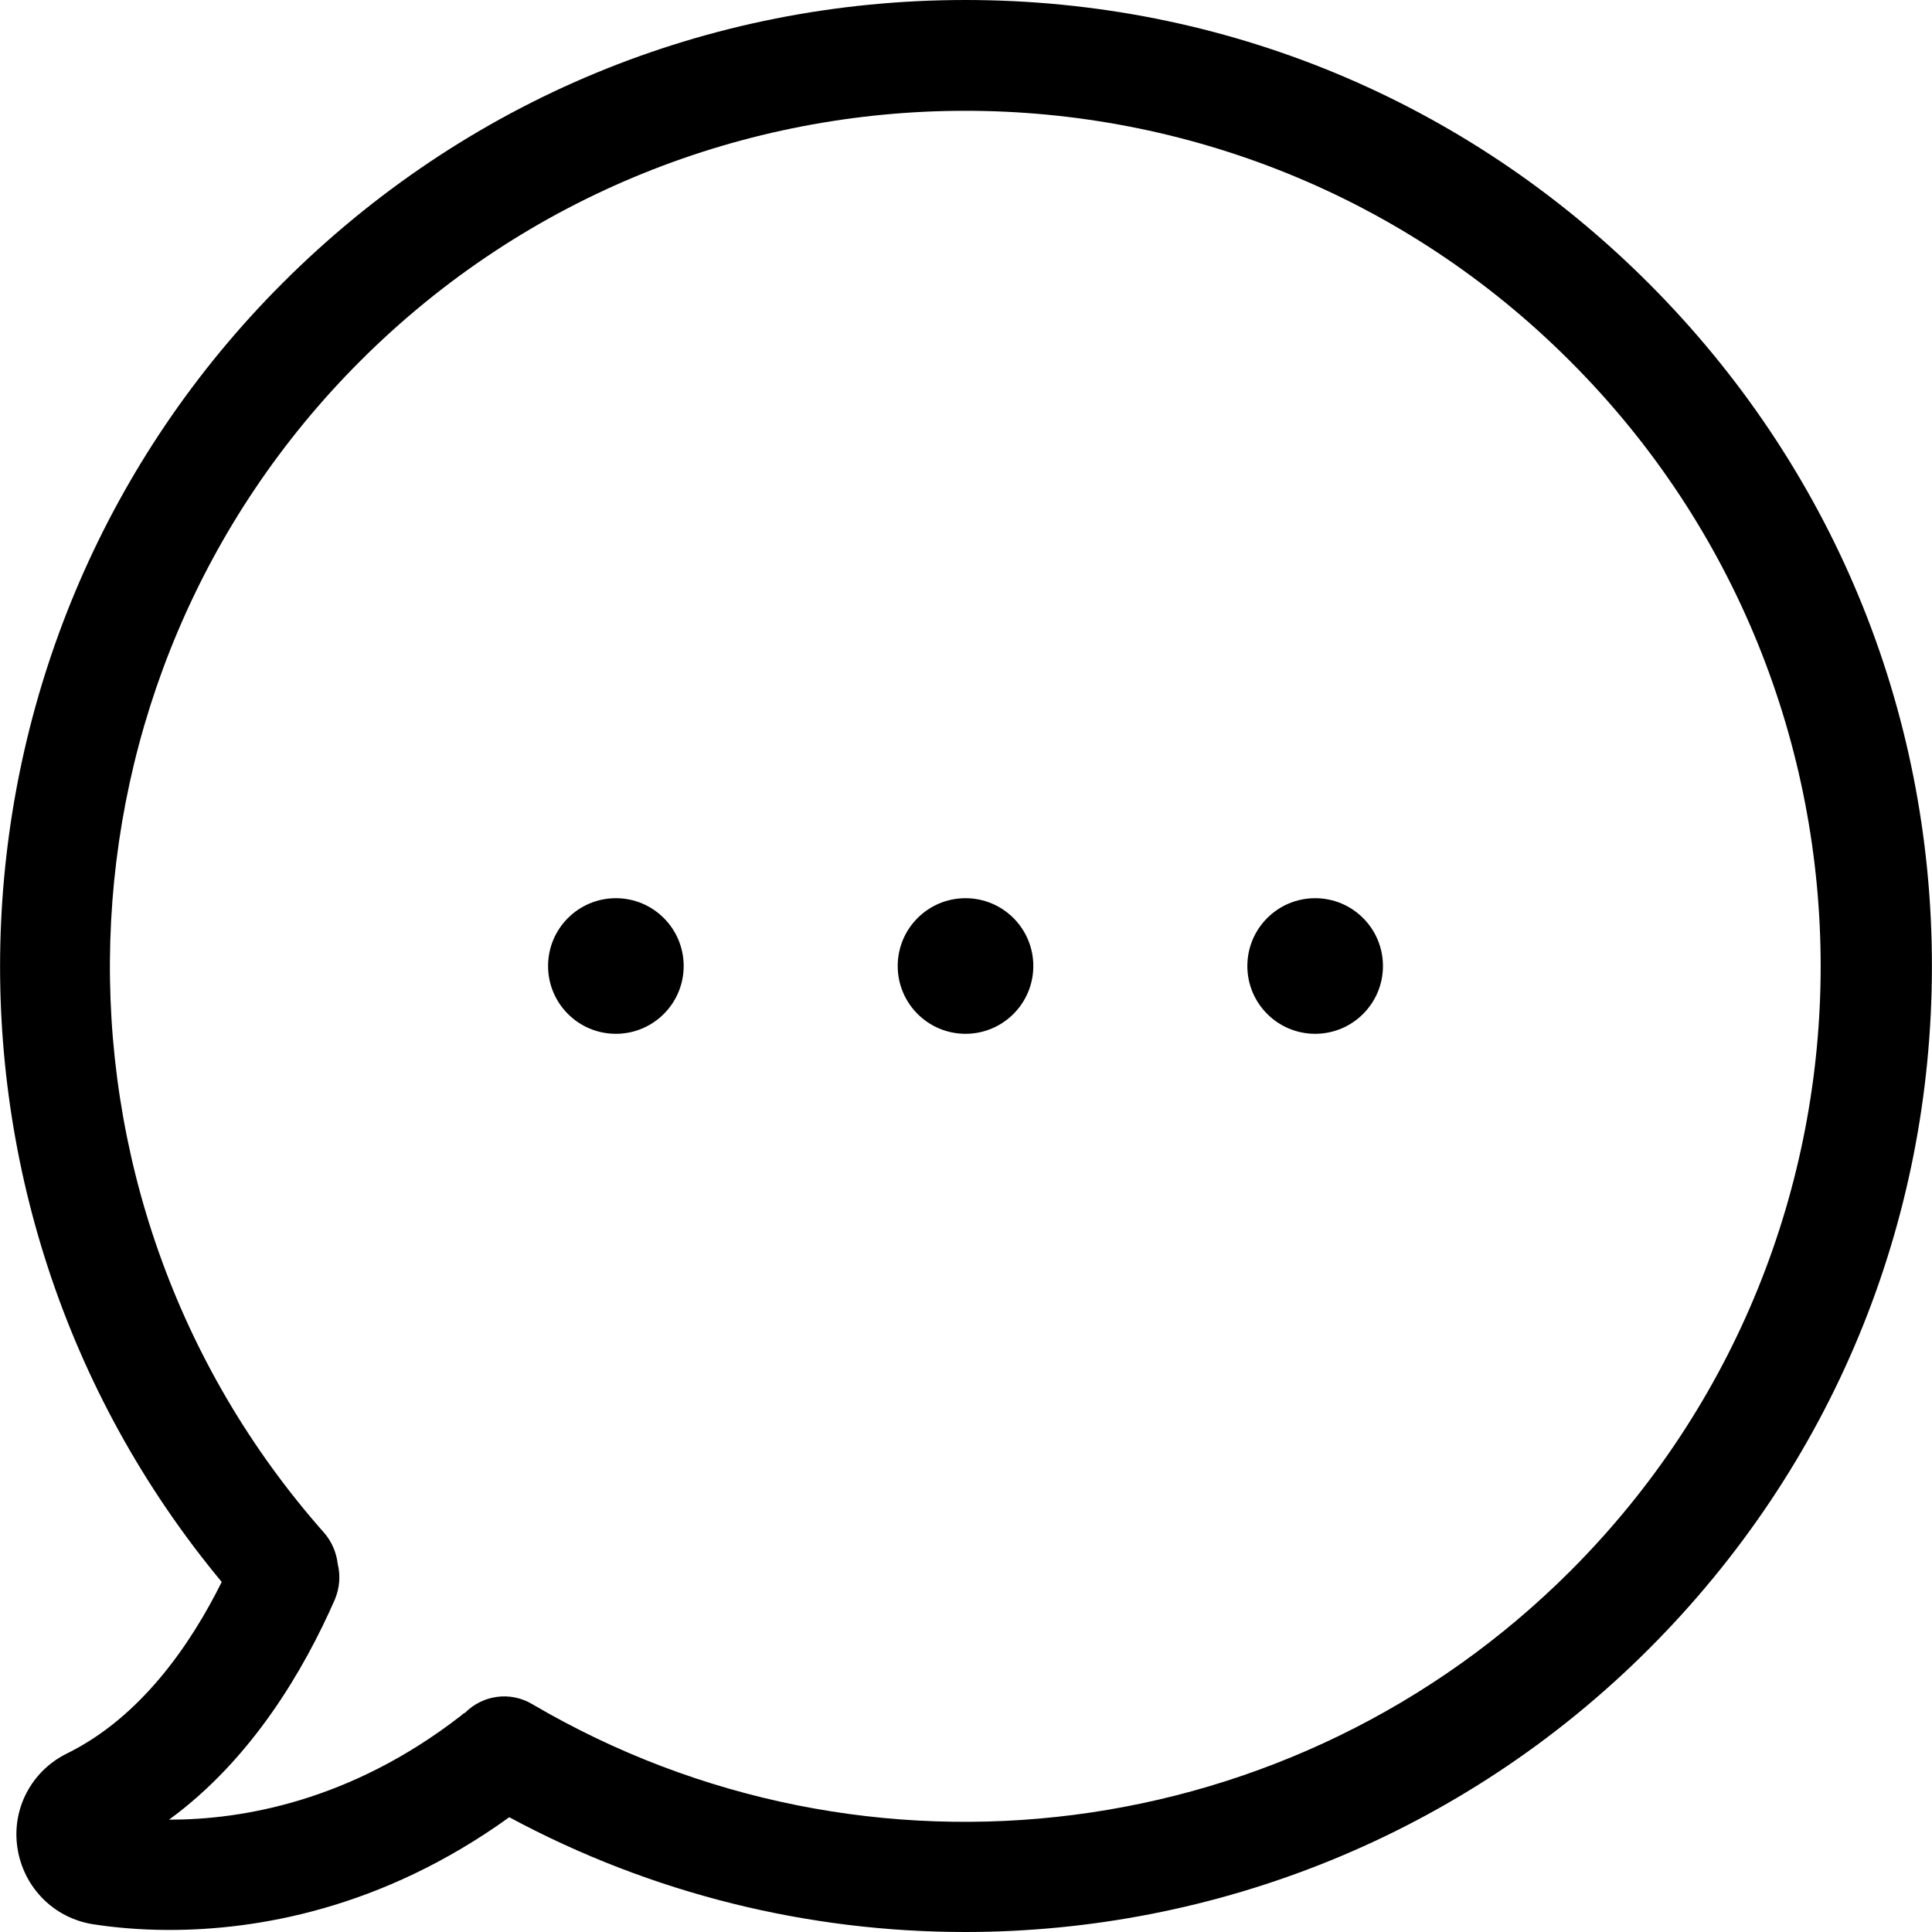
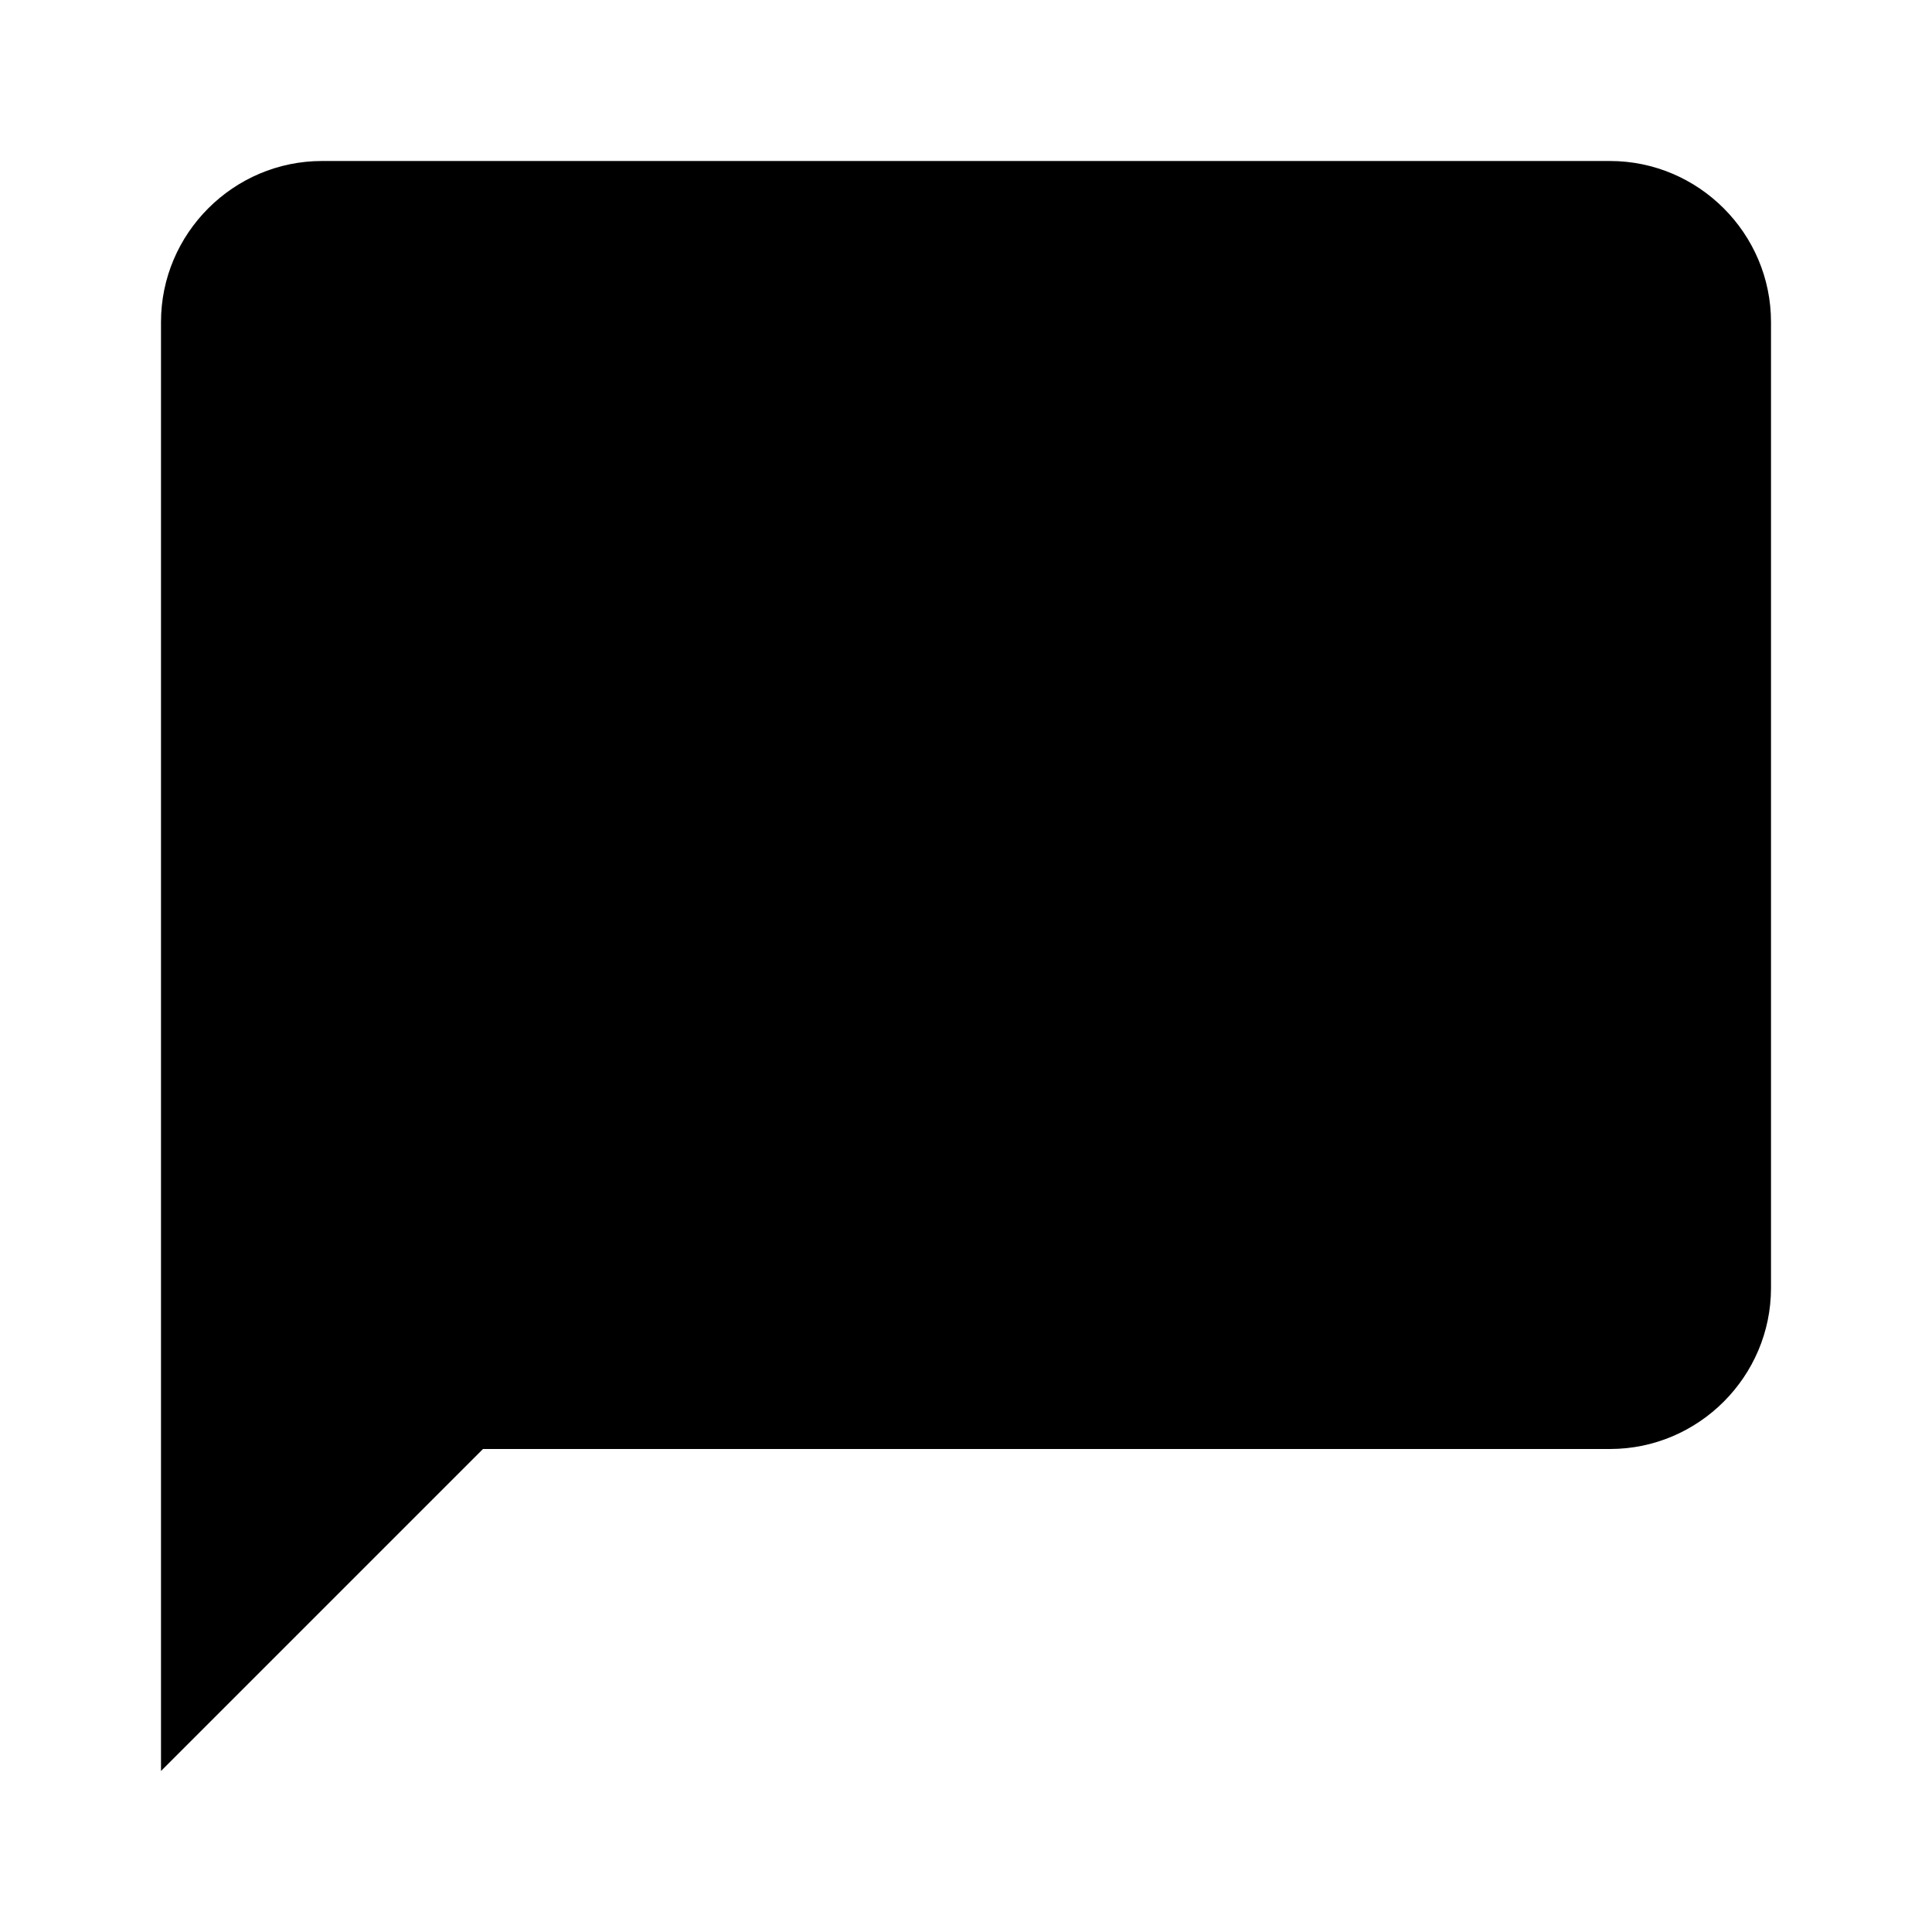
- <svg xmlns="http://www.w3.org/2000/svg" version="1.1" id="Capa_1" x="0px" y="0px" viewBox="0 0 473 473" style="enable-background:new 0 0 473 473;" xml:space="preserve">
-   <g>
-     <g>
-       <path d="M403.581,69.3c-44.7-44.7-104-69.3-167.2-69.3s-122.5,24.6-167.2,69.3c-86.4,86.4-92.4,224.7-14.9,318    c-7.6,15.3-19.8,33.1-37.9,42c-8.7,4.3-13.6,13.6-12.1,23.2s8.9,17.1,18.5,18.6c4.5,0.7,10.9,1.4,18.7,1.4    c20.9,0,51.7-4.9,83.2-27.6c35.1,18.9,73.5,28.1,111.6,28.1c61.2,0,121.8-23.7,167.4-69.3c44.7-44.7,69.3-104,69.3-167.2    S448.281,114,403.581,69.3z M384.481,384.6c-67.5,67.5-172,80.9-254.2,32.6c-5.4-3.2-12.1-2.2-16.4,2.1c-0.4,0.2-0.8,0.5-1.1,0.8    c-27.1,21-53.7,25.4-71.3,25.4h-0.1c20.3-14.8,33.1-36.8,40.6-53.9c1.2-2.9,1.4-5.9,0.7-8.7c-0.3-2.7-1.4-5.4-3.3-7.6    c-73.2-82.7-69.4-208.7,8.8-286.9c81.7-81.7,214.6-81.7,296.2,0C466.181,170.1,466.181,302.9,384.481,384.6z" />
-       <circle cx="236.381" cy="236.5" r="16.6" />
-       <circle cx="321.981" cy="236.5" r="16.6" />
-       <circle cx="150.781" cy="236.5" r="16.6" />
-     </g>
-   </g>
-   <g>
- </g>
-   <g>
- </g>
-   <g>
- </g>
-   <g>
- </g>
-   <g>
- </g>
-   <g>
- </g>
-   <g>
- </g>
-   <g>
- </g>
-   <g>
- </g>
-   <g>
- </g>
-   <g>
- </g>
-   <g>
- </g>
-   <g>
- </g>
-   <g>
- </g>
-   <g>
- </g>
+ <svg xmlns="http://www.w3.org/2000/svg" fill="#000000" height="48" viewBox="0 0 24 24" width="48">
+   <path d="M20 2H4c-1.1 0-2 .9-2 2v18l4-4h14c1.1 0 2-.9 2-2V4c0-1.1-.9-2-2-2z" />
+   <path d="M0 0h24v24H0z" fill="none" />
</svg>
